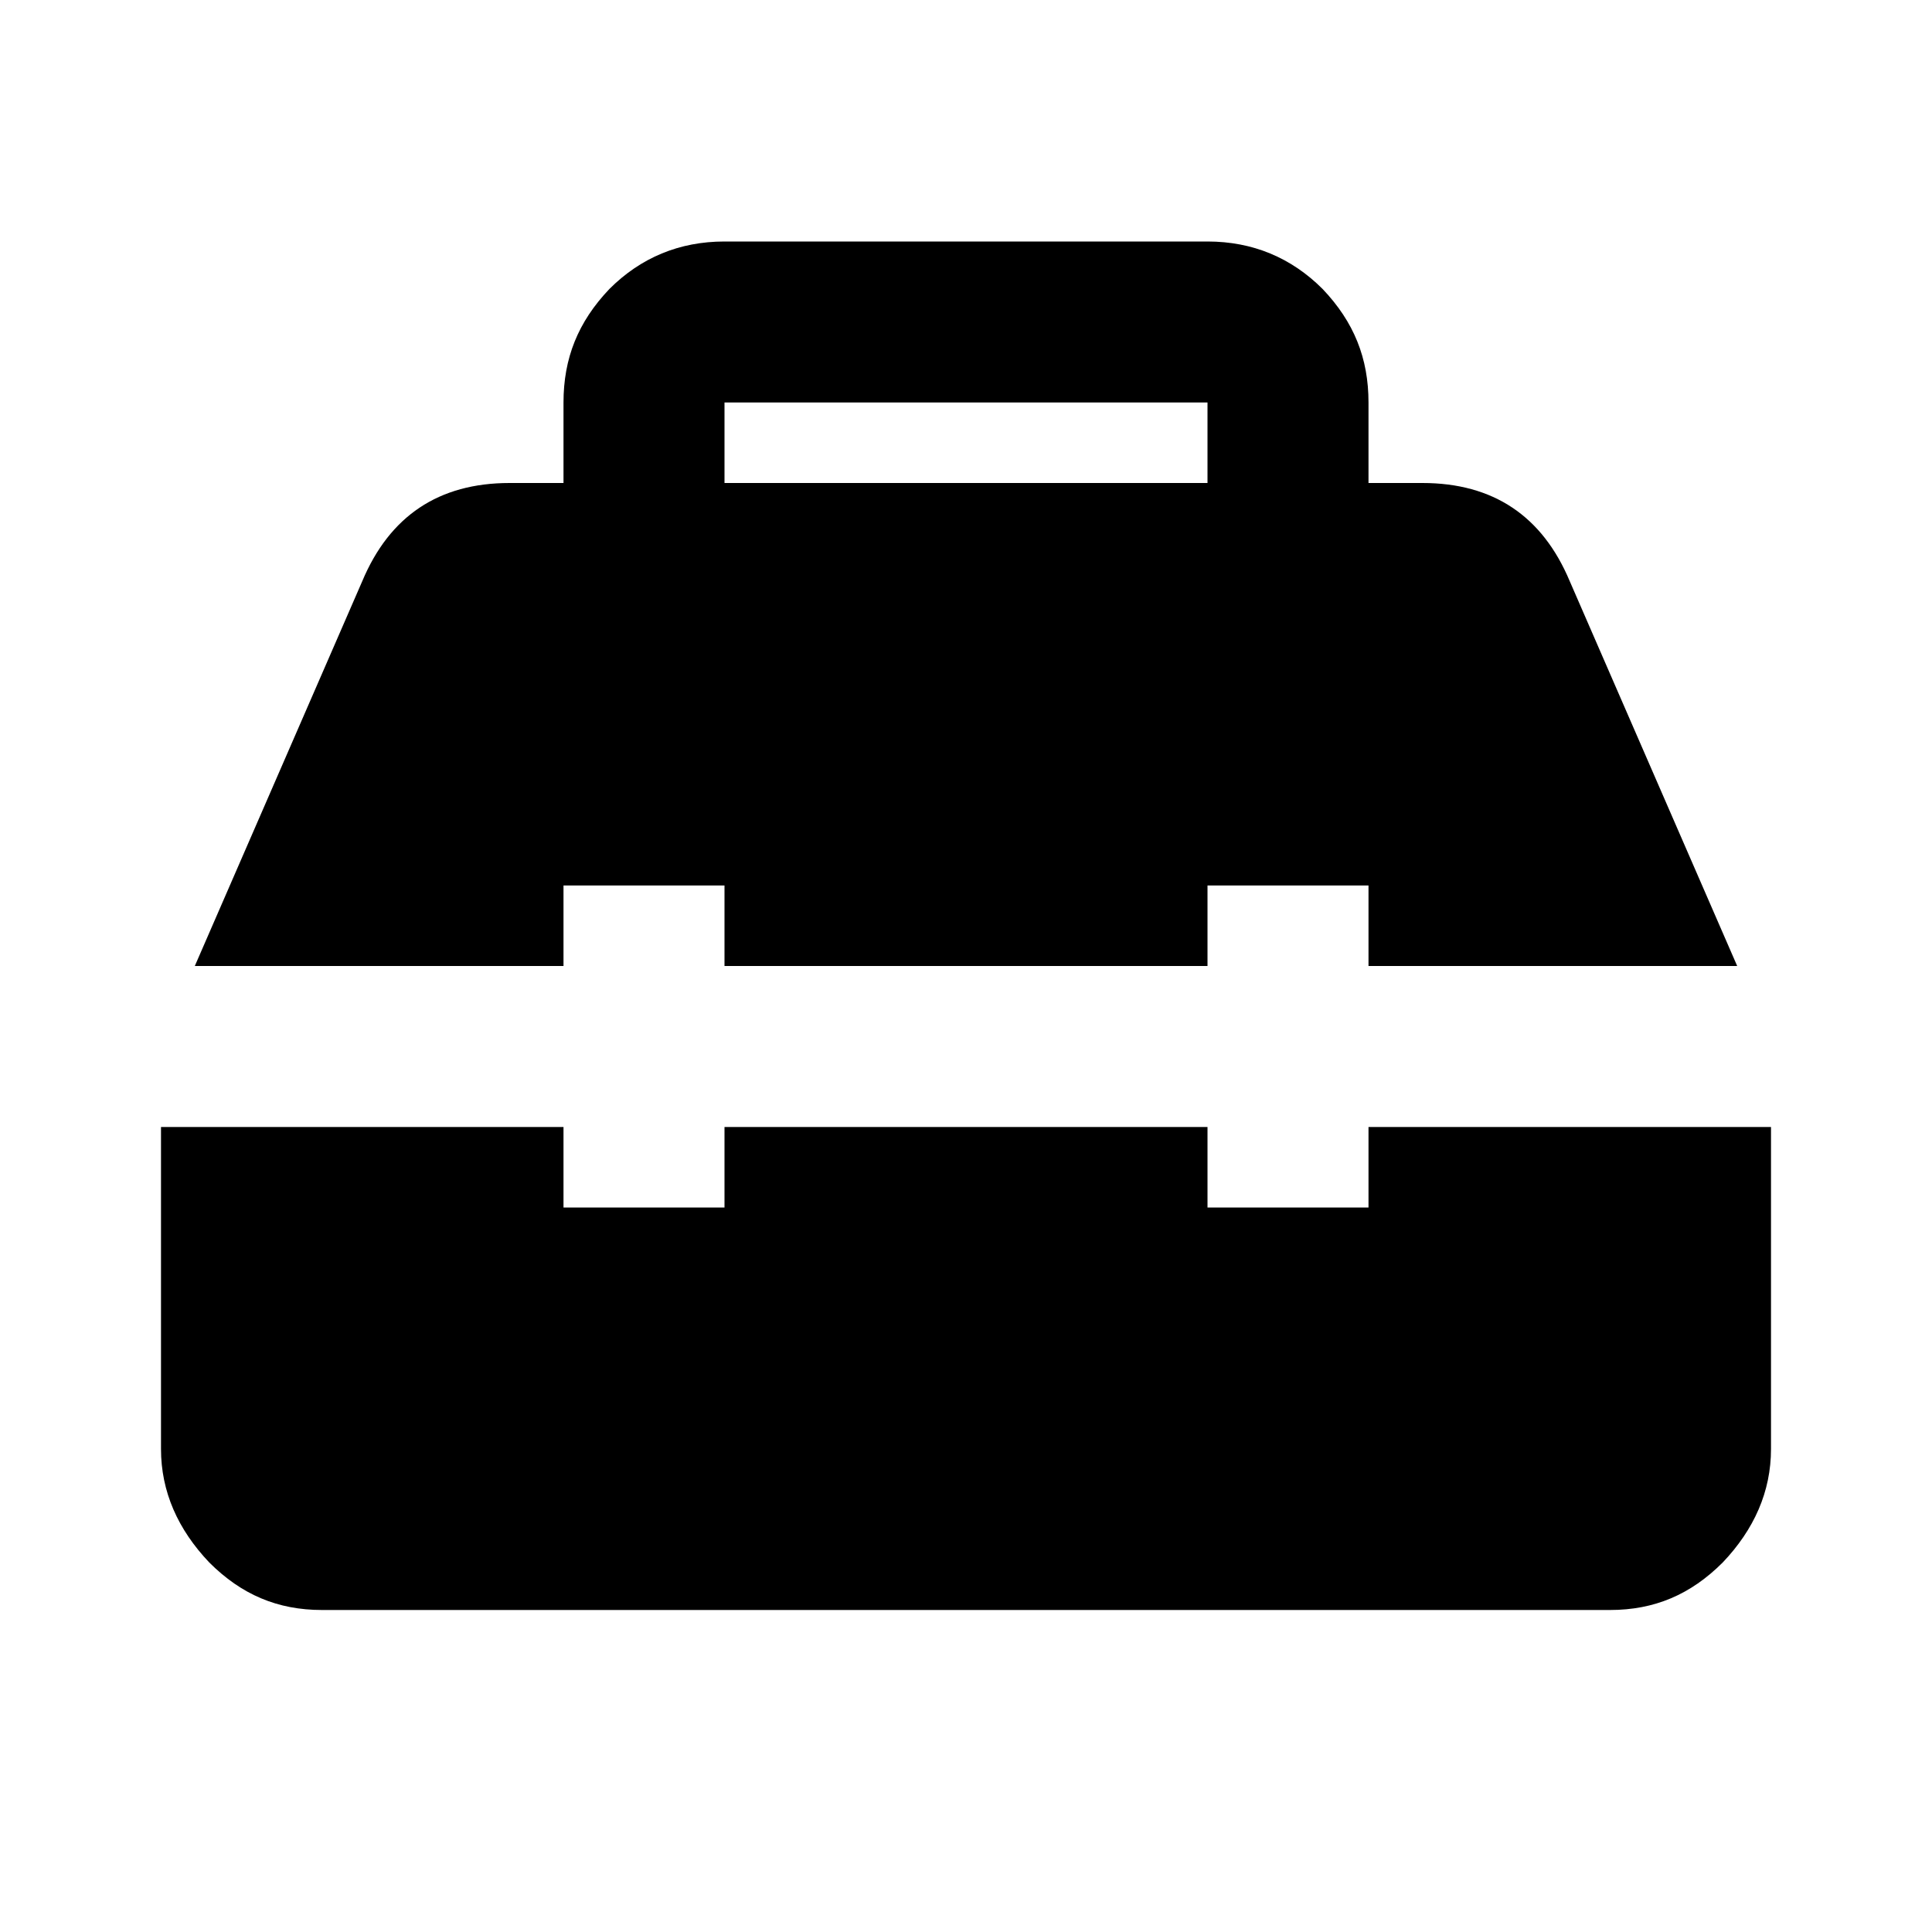
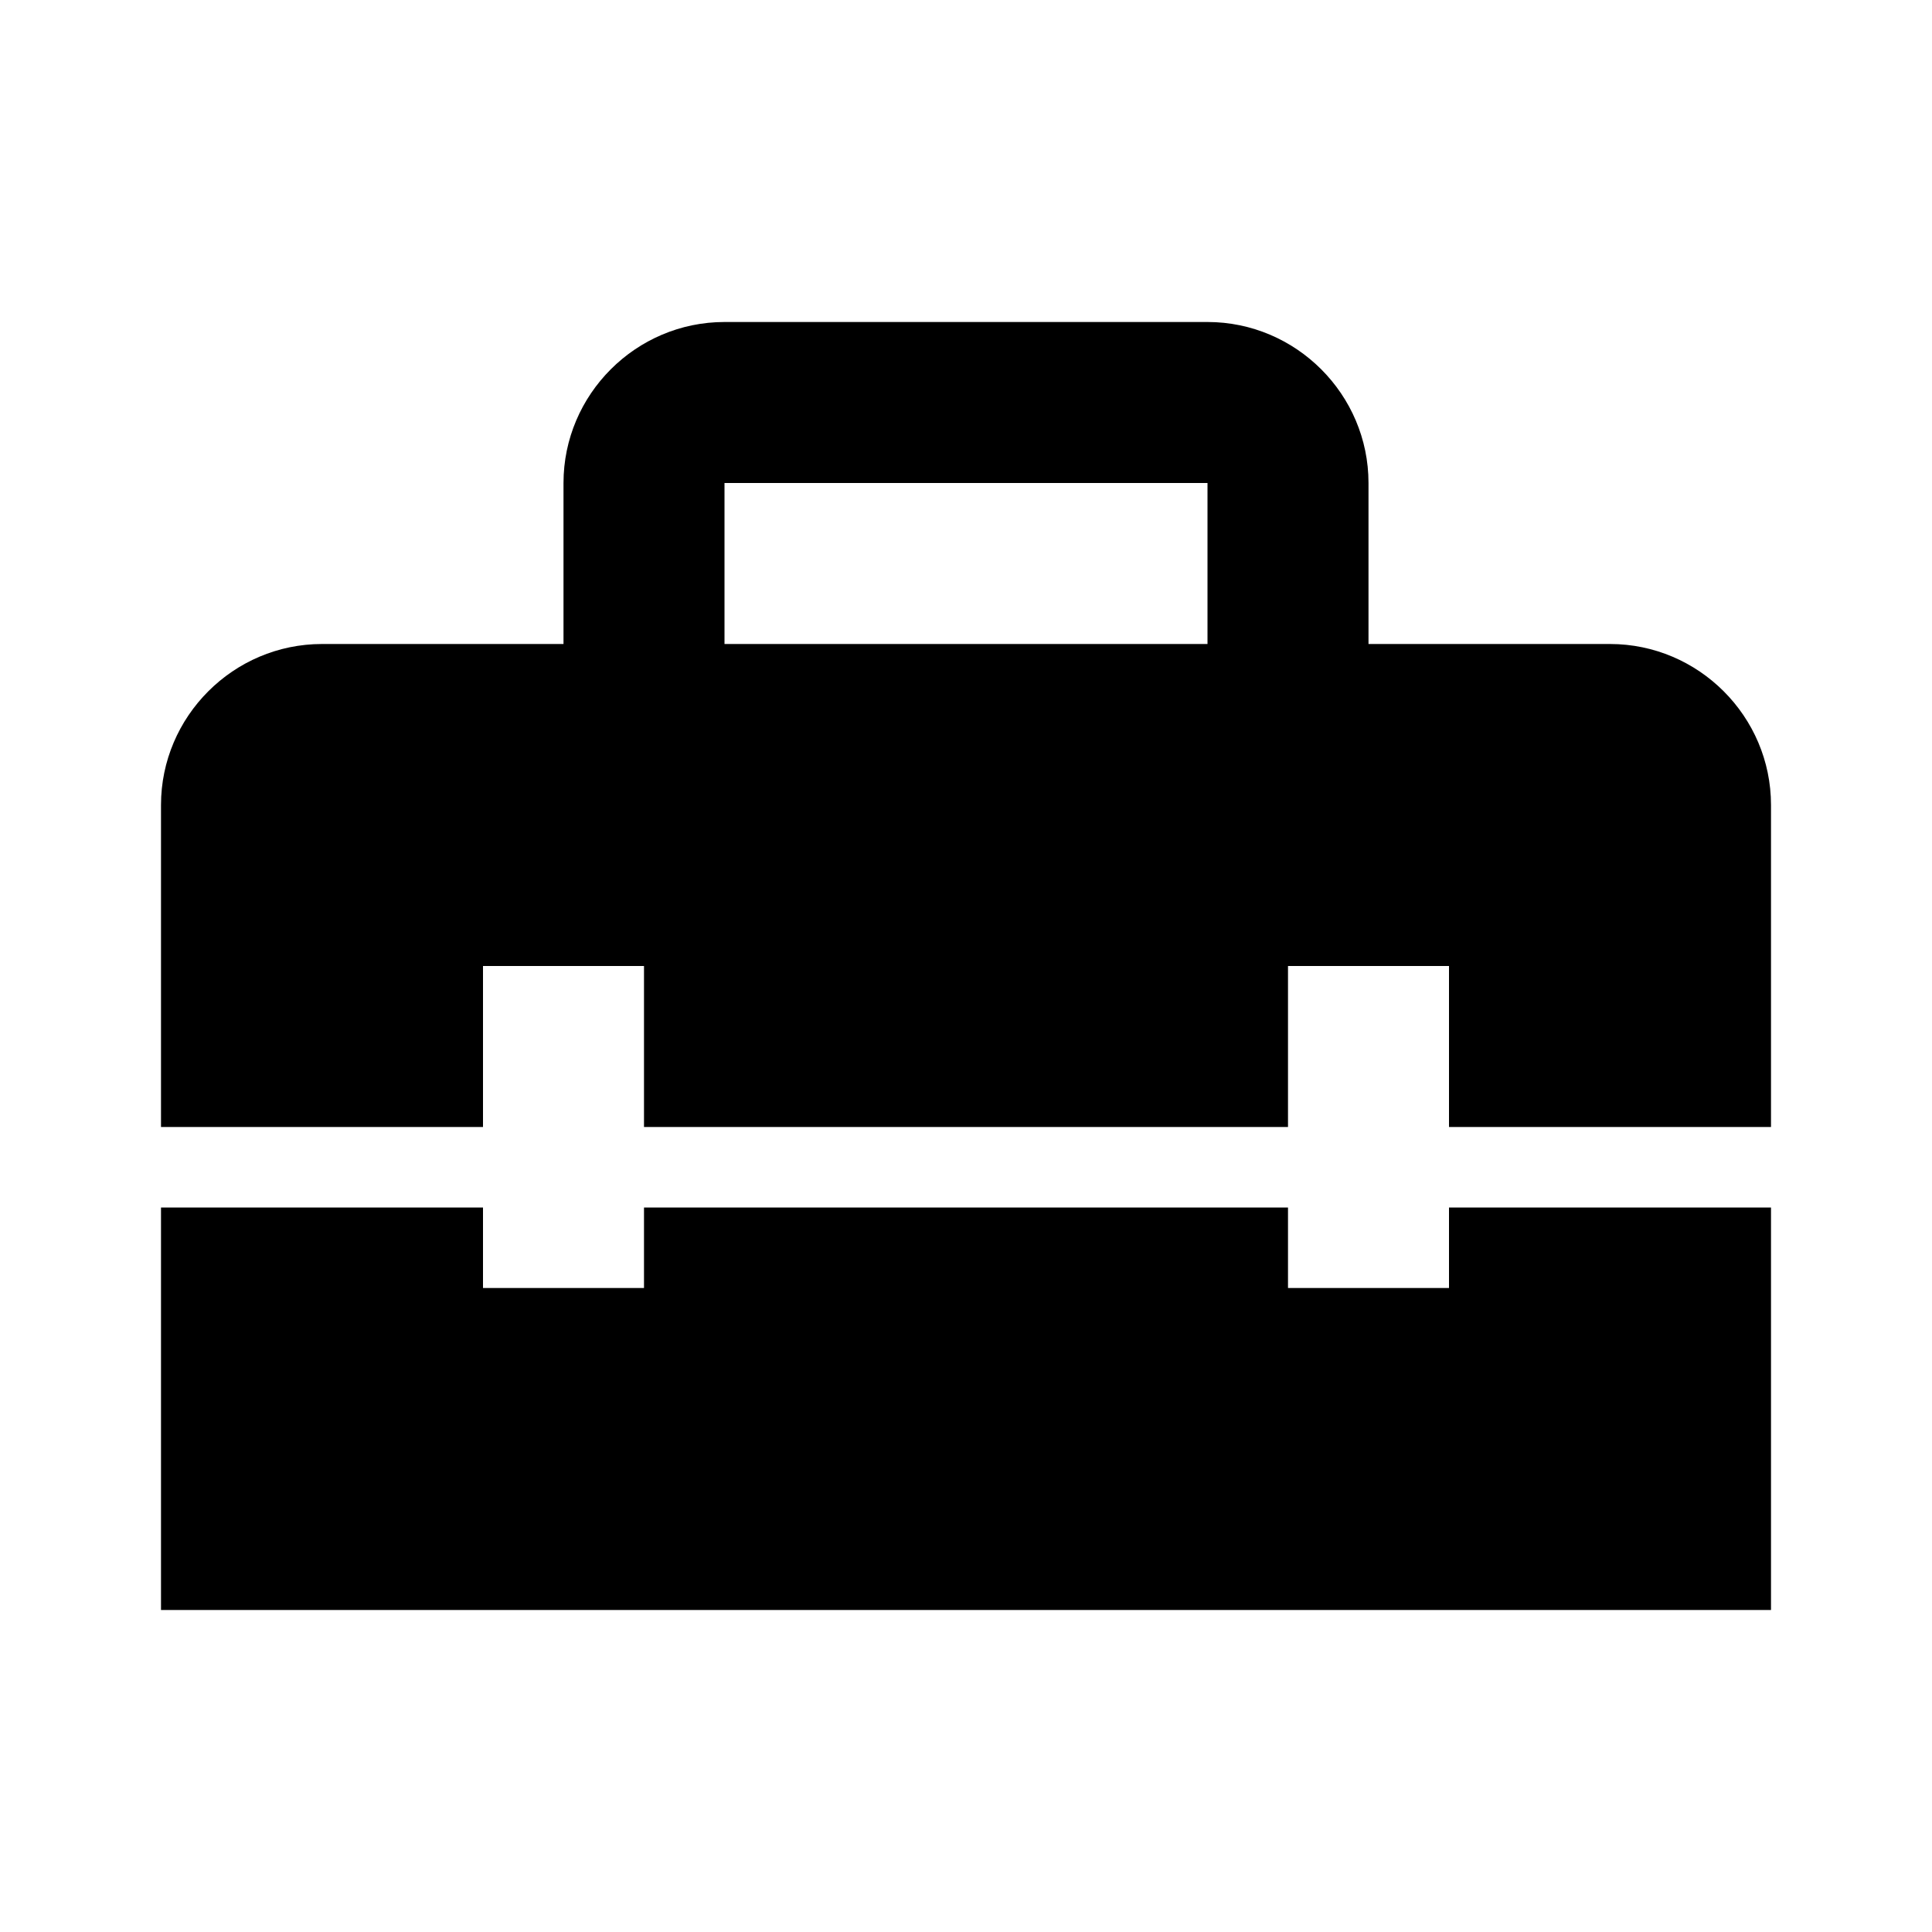
<svg xmlns="http://www.w3.org/2000/svg" viewBox="0 0 24 24">
-   <path d="M9 5v1h6V5H9m13 13c0 .53-.21 1-.6 1.41-.4.4-.85.59-1.4.59H4c-.55 0-1-.19-1.4-.59C2.21 19 2 18.53 2 18v-4h5v1h2v-1h6v1h2v-1h5v4M4.5 7.22C4.84 6.41 5.45 6 6.33 6H7V5c0-.55.18-1 .57-1.41C7.96 3.2 8.44 3 9 3h6c.56 0 1.04.2 1.43.59.39.41.57.86.57 1.41v1h.67c.88 0 1.49.41 1.83 1.22L21.58 12H17v-1h-2v1H9v-1H7v1H2.42L4.5 7.22Z" />
+   <path d="M18 16h-2v-1H8v1H6v-1H2v5h20v-5h-4v1m2-8h-3V6c0-1.1-.9-2-2-2H9c-1.1 0-2 .9-2 2v2H4c-1.1 0-2 .9-2 2v4h4v-2h2v2h8v-2h2v2h4v-4c0-1.1-.9-2-2-2m-5 0H9V6h6v2Z" />
</svg>
